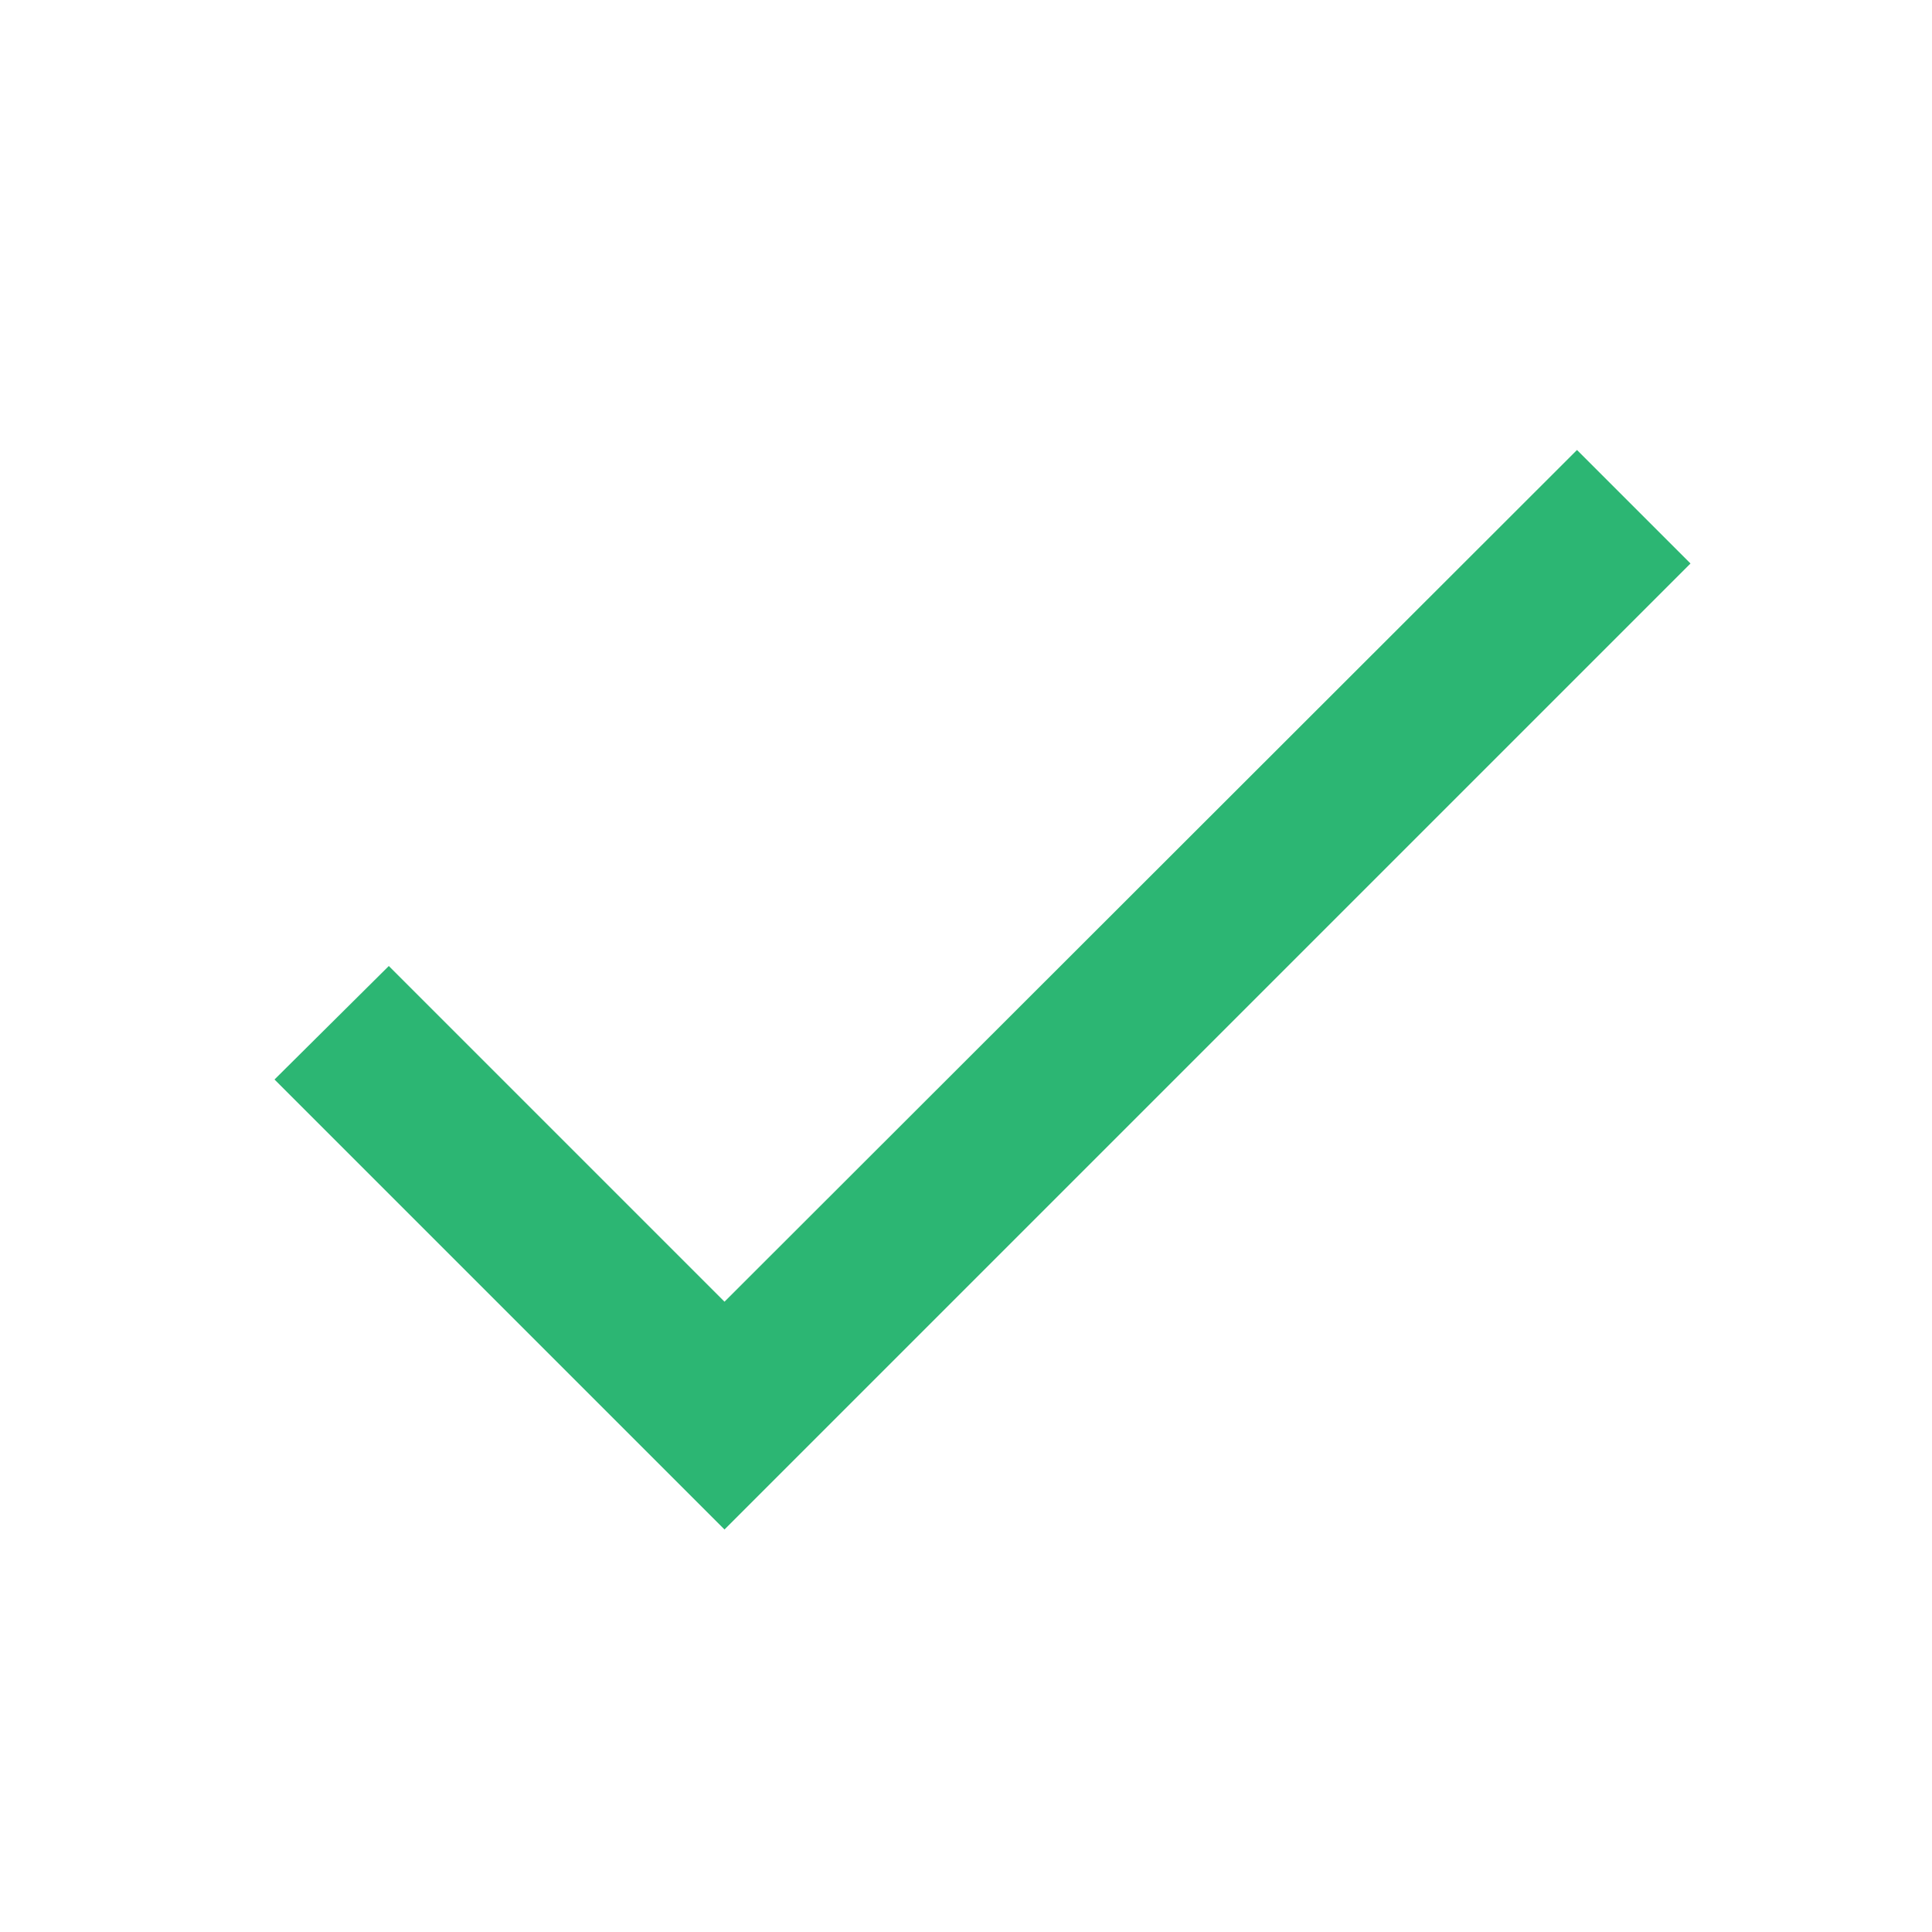
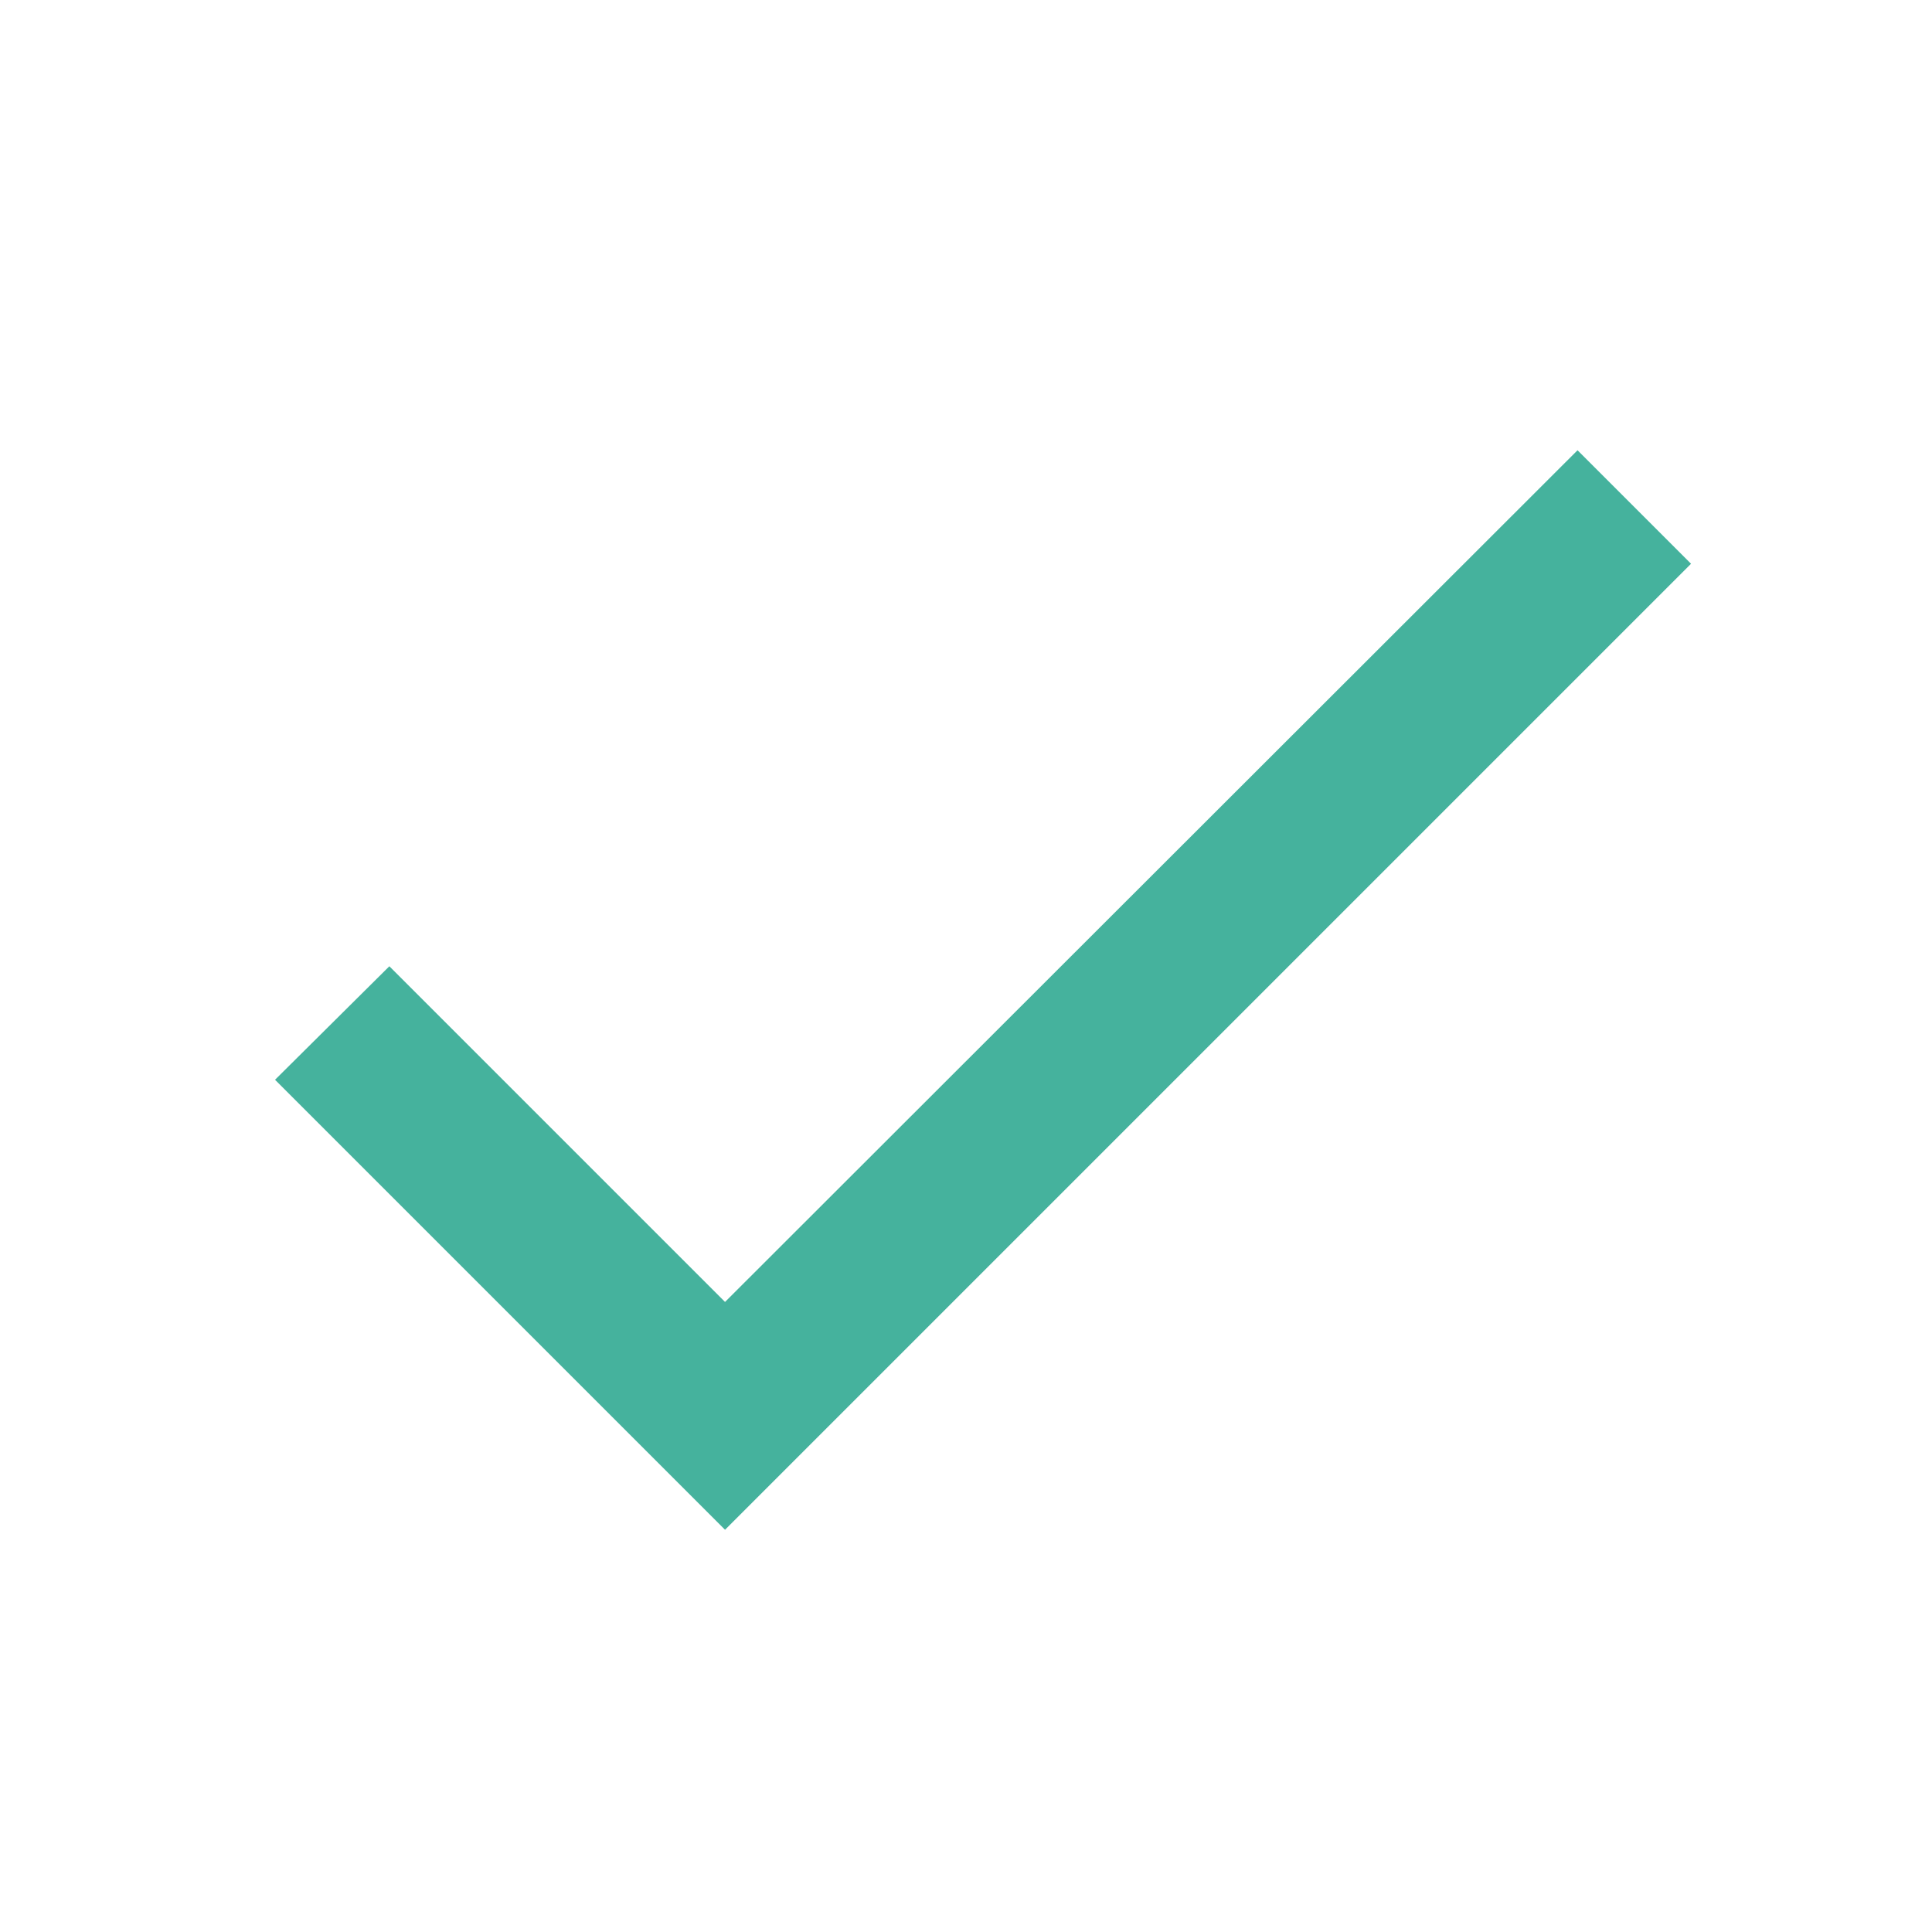
<svg xmlns="http://www.w3.org/2000/svg" width="100%" height="100%" viewBox="0 0 24 24" version="1.1" xml:space="preserve" style="fill-rule:evenodd;clip-rule:evenodd;stroke-linejoin:round;stroke-miterlimit:1.414;">
-   <path d="M0,0l24,0l0,24l-24,0l0,-24Z" style="fill:none;" />
-   <path d="M9,16.17l-4.17,-4.17l-1.42,1.41l5.59,5.59l12,-12l-1.41,-1.41l-10.59,10.58Z" style="fill:#2cb673;fill-rule:nonzero;" />
+   <g transform="matrix(1,0,0,1,-1073.9,-5677.34)">
+     <g transform="matrix(1,0,0,1,74.2666,4921.87)">
+       <g transform="matrix(1,0,0,1,1011.64,767.473)">
+         <g transform="matrix(1,0,0,1,-12,-12)">
+           <rect x="0" y="0" width="24" height="24" style="fill:none;" />
+           <path d="M9,16.17L4.83,12L3.41,13.41L9,19L21,7L19.59,5.59L9,16.17Z" style="fill:rgb(69,178,157);fill-rule:nonzero;" />
+         </g>
+       </g>
+     </g>
+   </g>
</svg>
